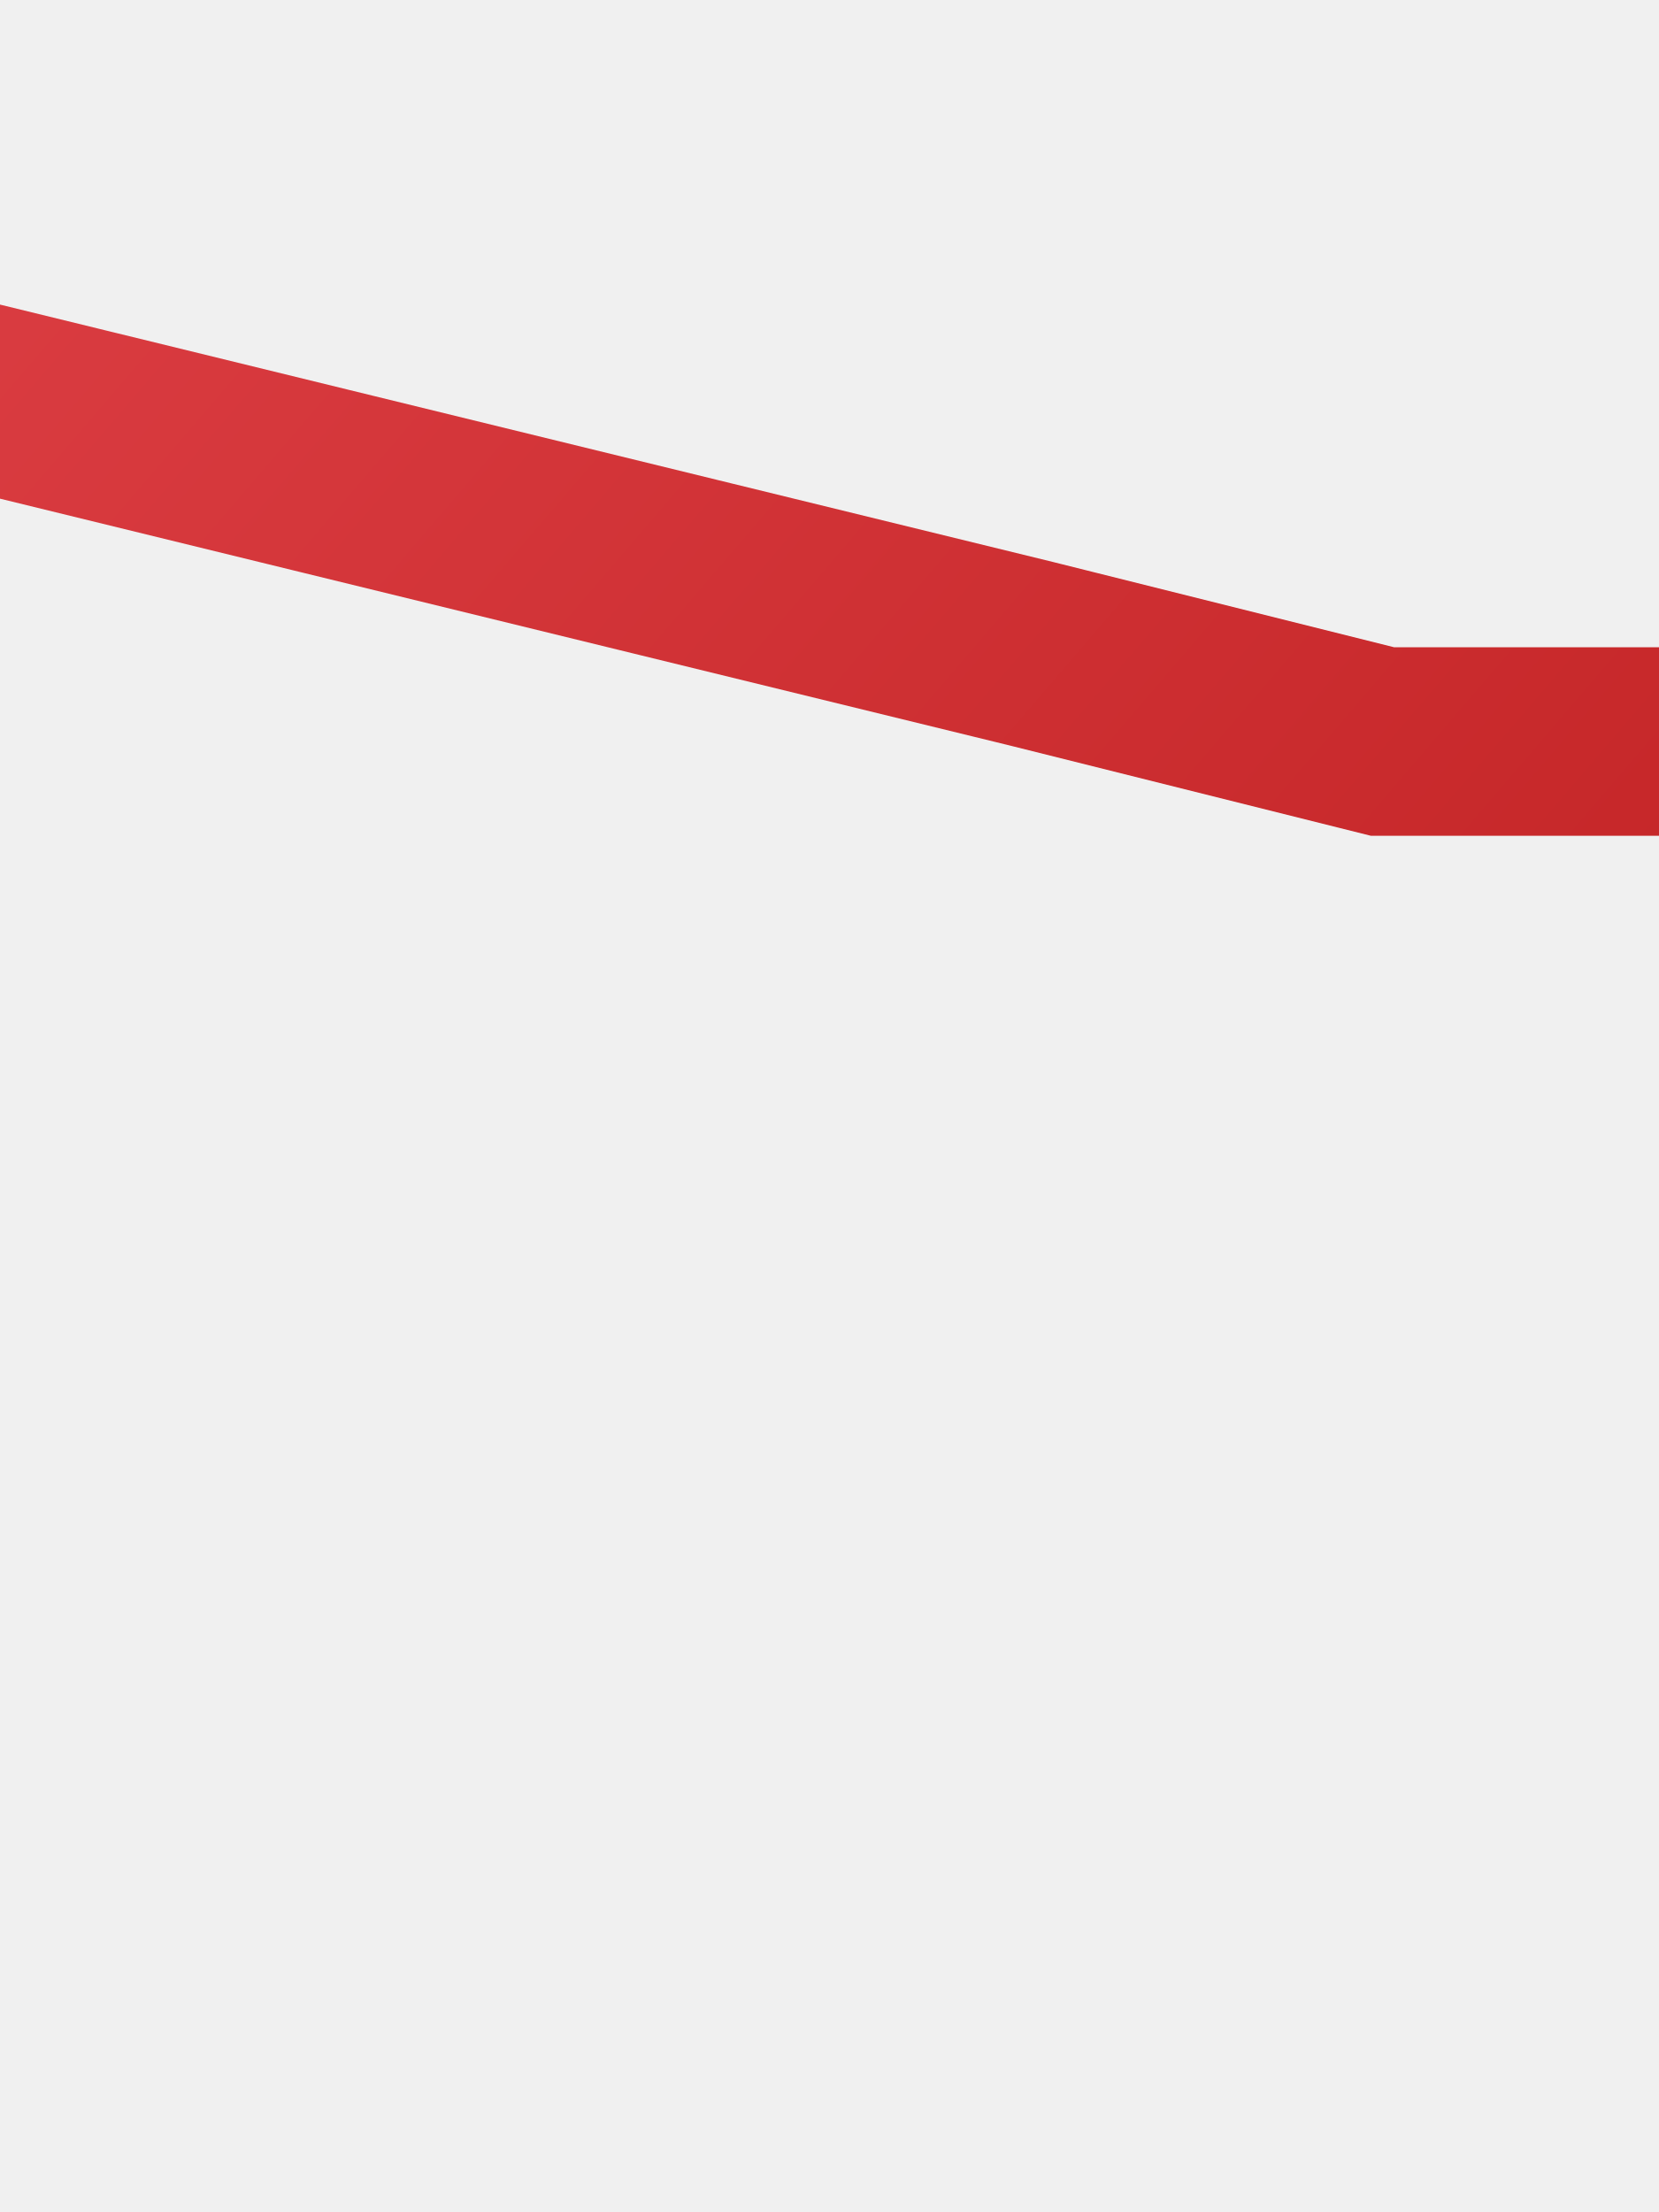
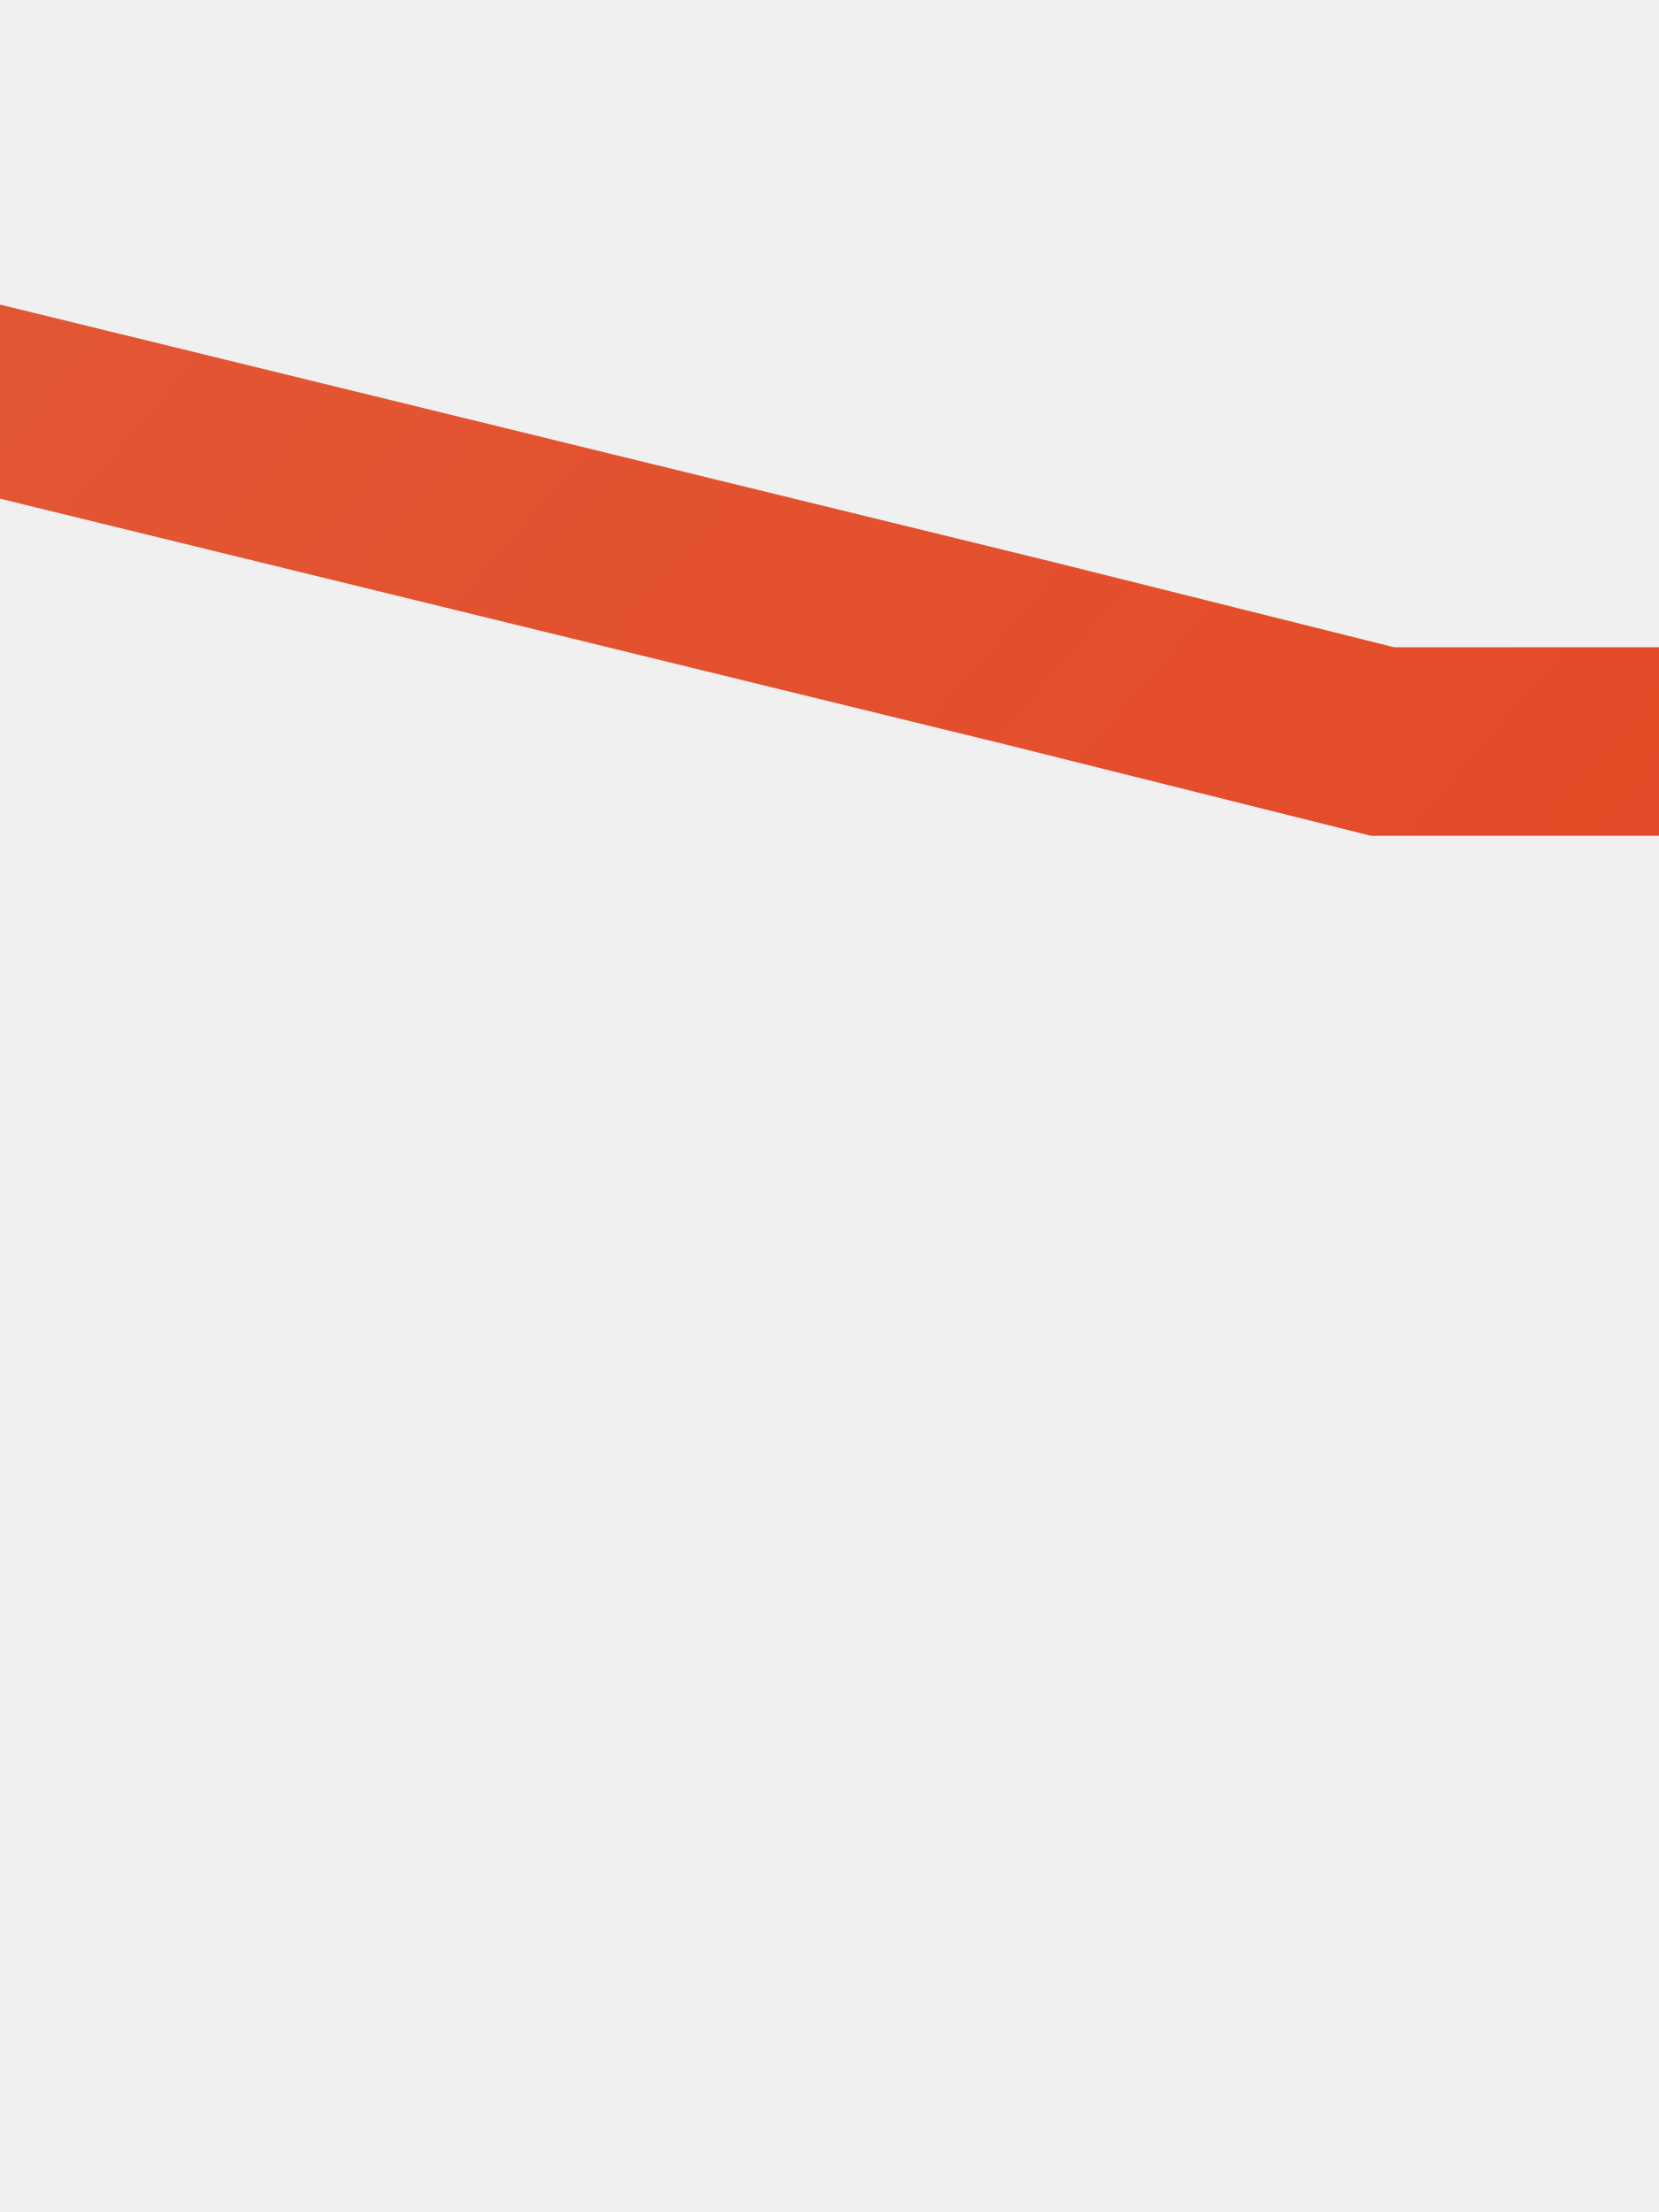
<svg xmlns="http://www.w3.org/2000/svg" width="132" height="176" viewBox="0 0 132 176" fill="none">
  <g clip-path="url(#clip0_2079_61)">
    <mask id="mask0_2079_61" style="mask-type:alpha" maskUnits="userSpaceOnUse" x="-415" y="0" width="893" height="176">
      <path d="M-407 168L-343 105L-245 52L-81.5 19H-53L82 52L110 59H134.5L164 52L199.5 31L239 19L267.5 16C281.5 16 298.5 12.501 298.5 12.501C308 10 323.8 5.2 341 10C362.333 19.834 408.5 39.3 422.5 38.501C434.667 40 461.2 46.2 470 59" stroke="#9A9A9A" stroke-width="15" stroke-linecap="round" />
    </mask>
    <g mask="url(#mask0_2079_61)">
      <rect y="-24" width="132" height="193" fill="url(#paint0_linear_2079_61)" />
    </g>
  </g>
  <defs>
    <linearGradient id="paint0_linear_2079_61" x1="-5.3001e-06" y1="-43.3" x2="192.875" y2="122.166" gradientUnits="userSpaceOnUse">
-       <stop stop-color="#E04248" />
-       <stop offset="1" stop-color="#BA1B1B" />
+       <stop stop-color="#E25A38" />
+       <stop offset="1" stop-color="#E54420" />
    </linearGradient>
    <clipPath id="clip0_2079_61">
      <rect width="132" height="176" fill="white" />
    </clipPath>
  </defs>
</svg>
